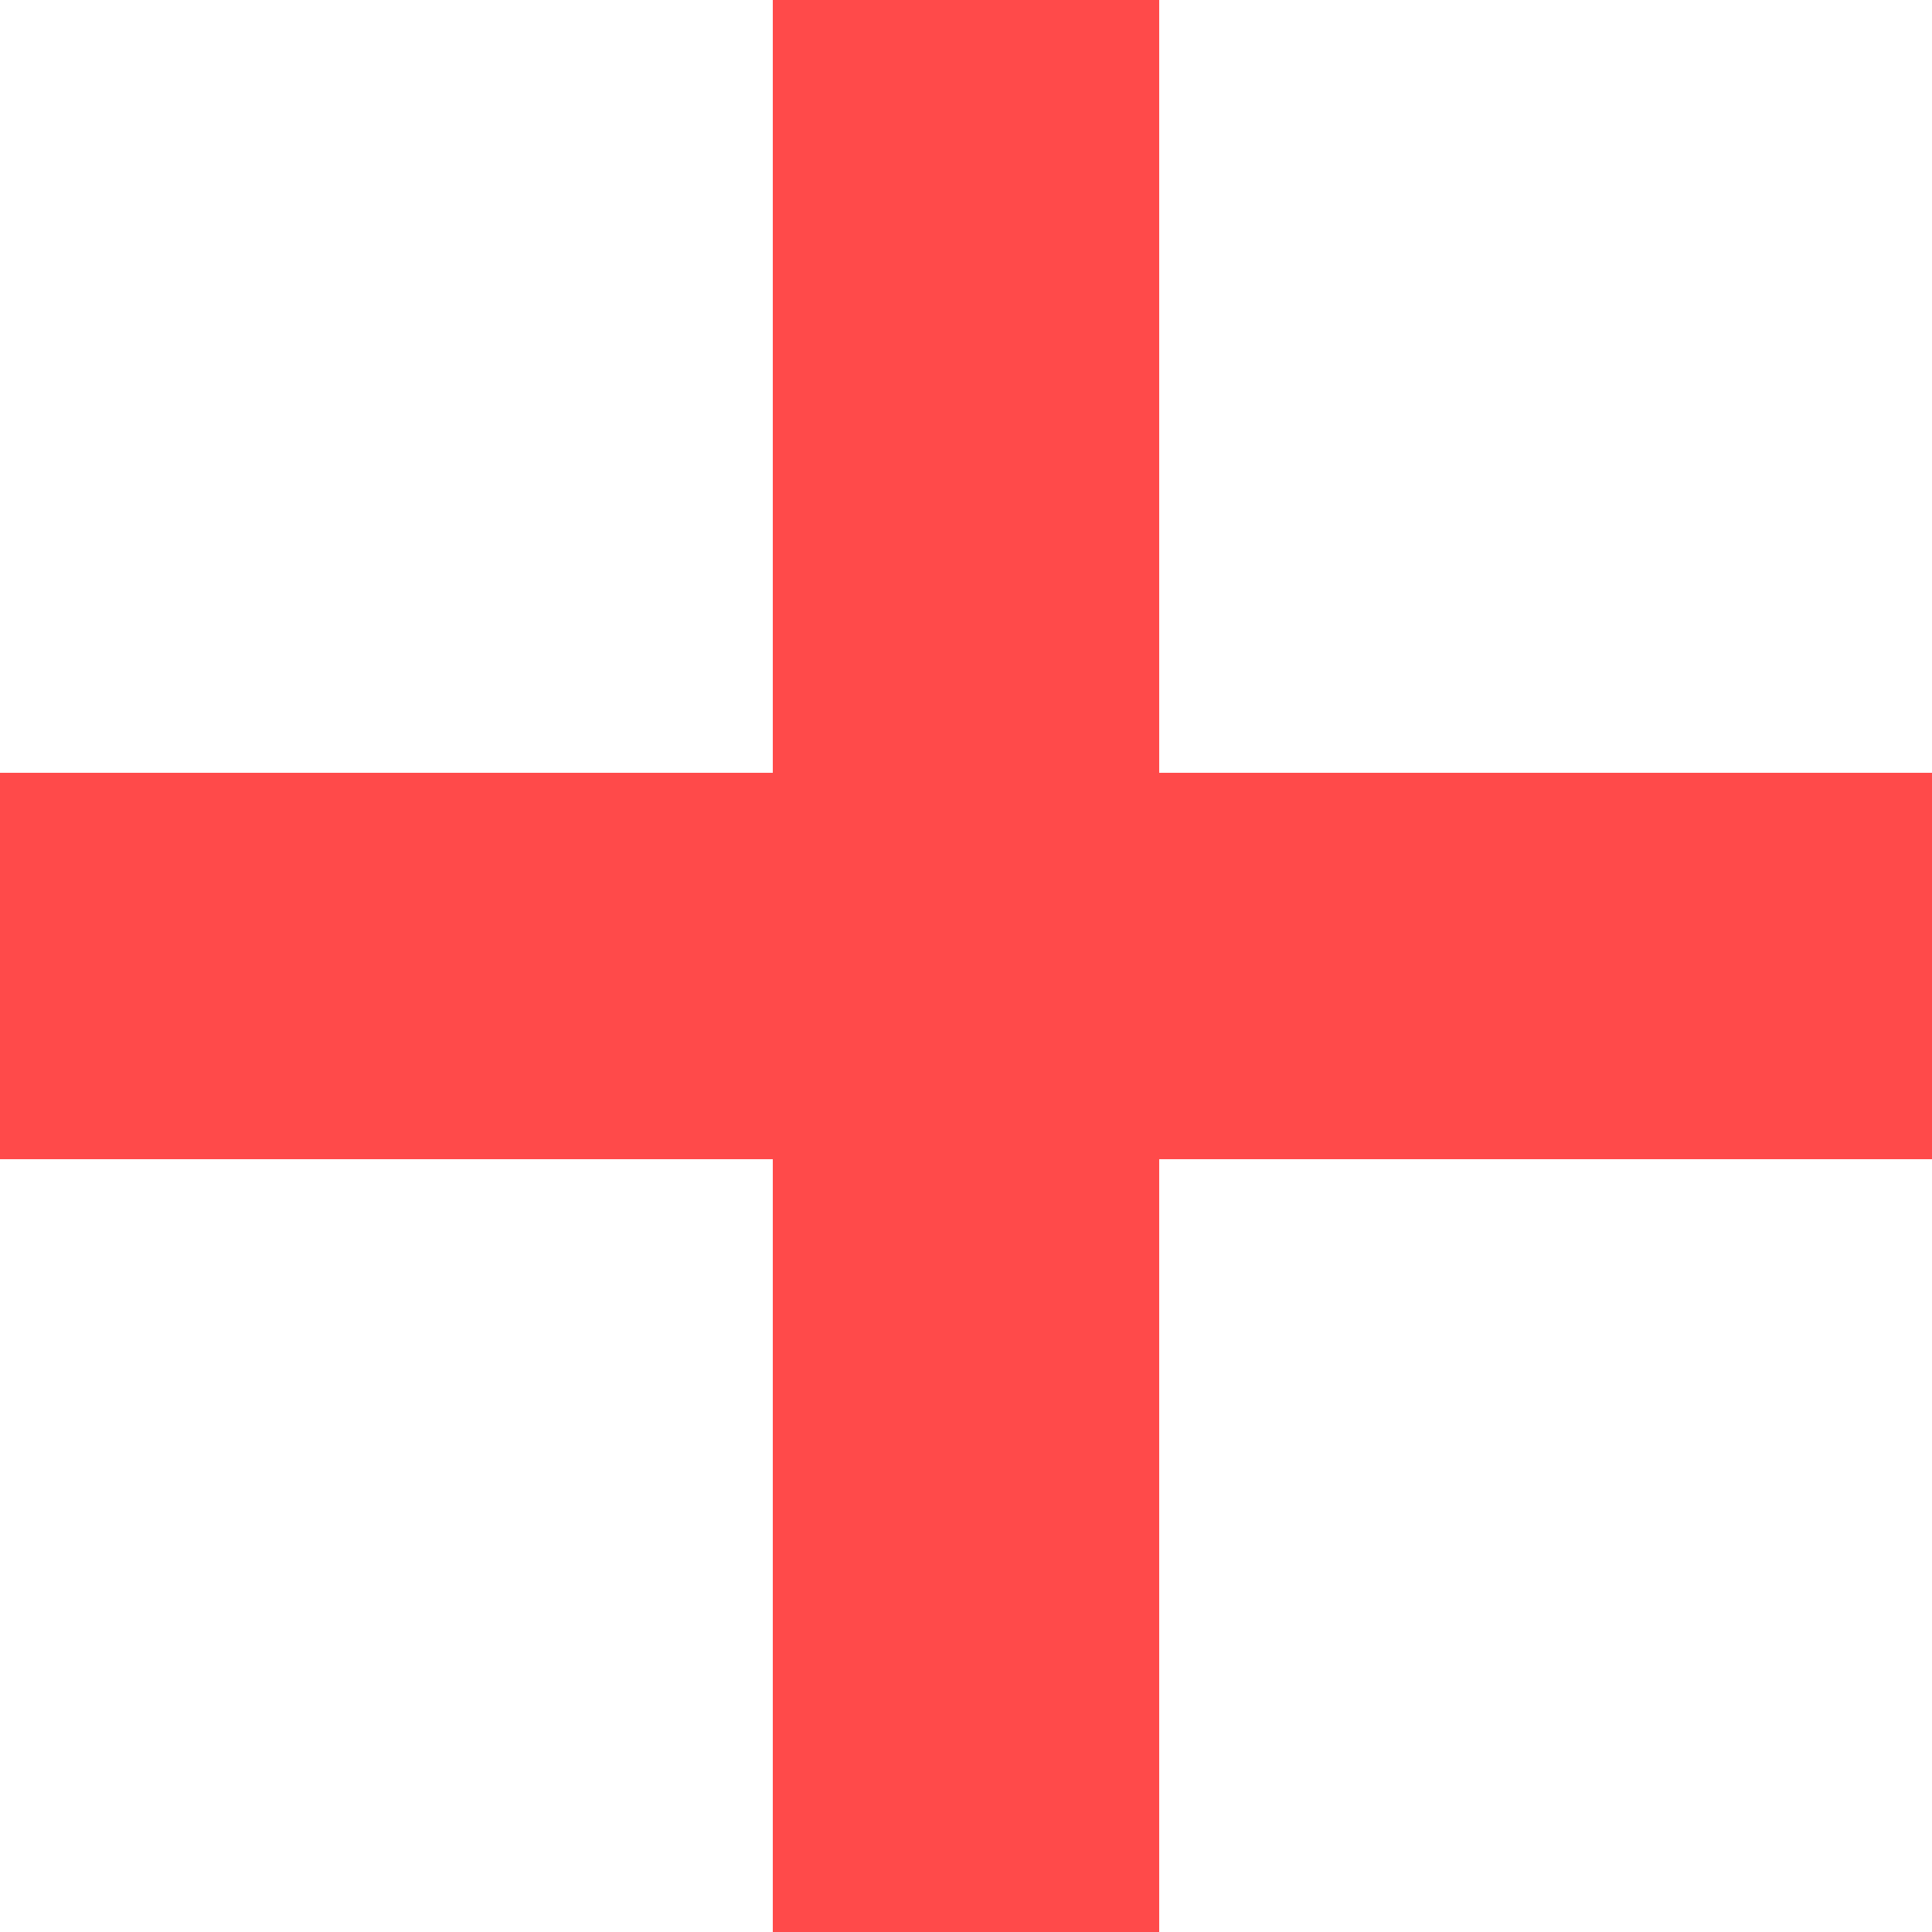
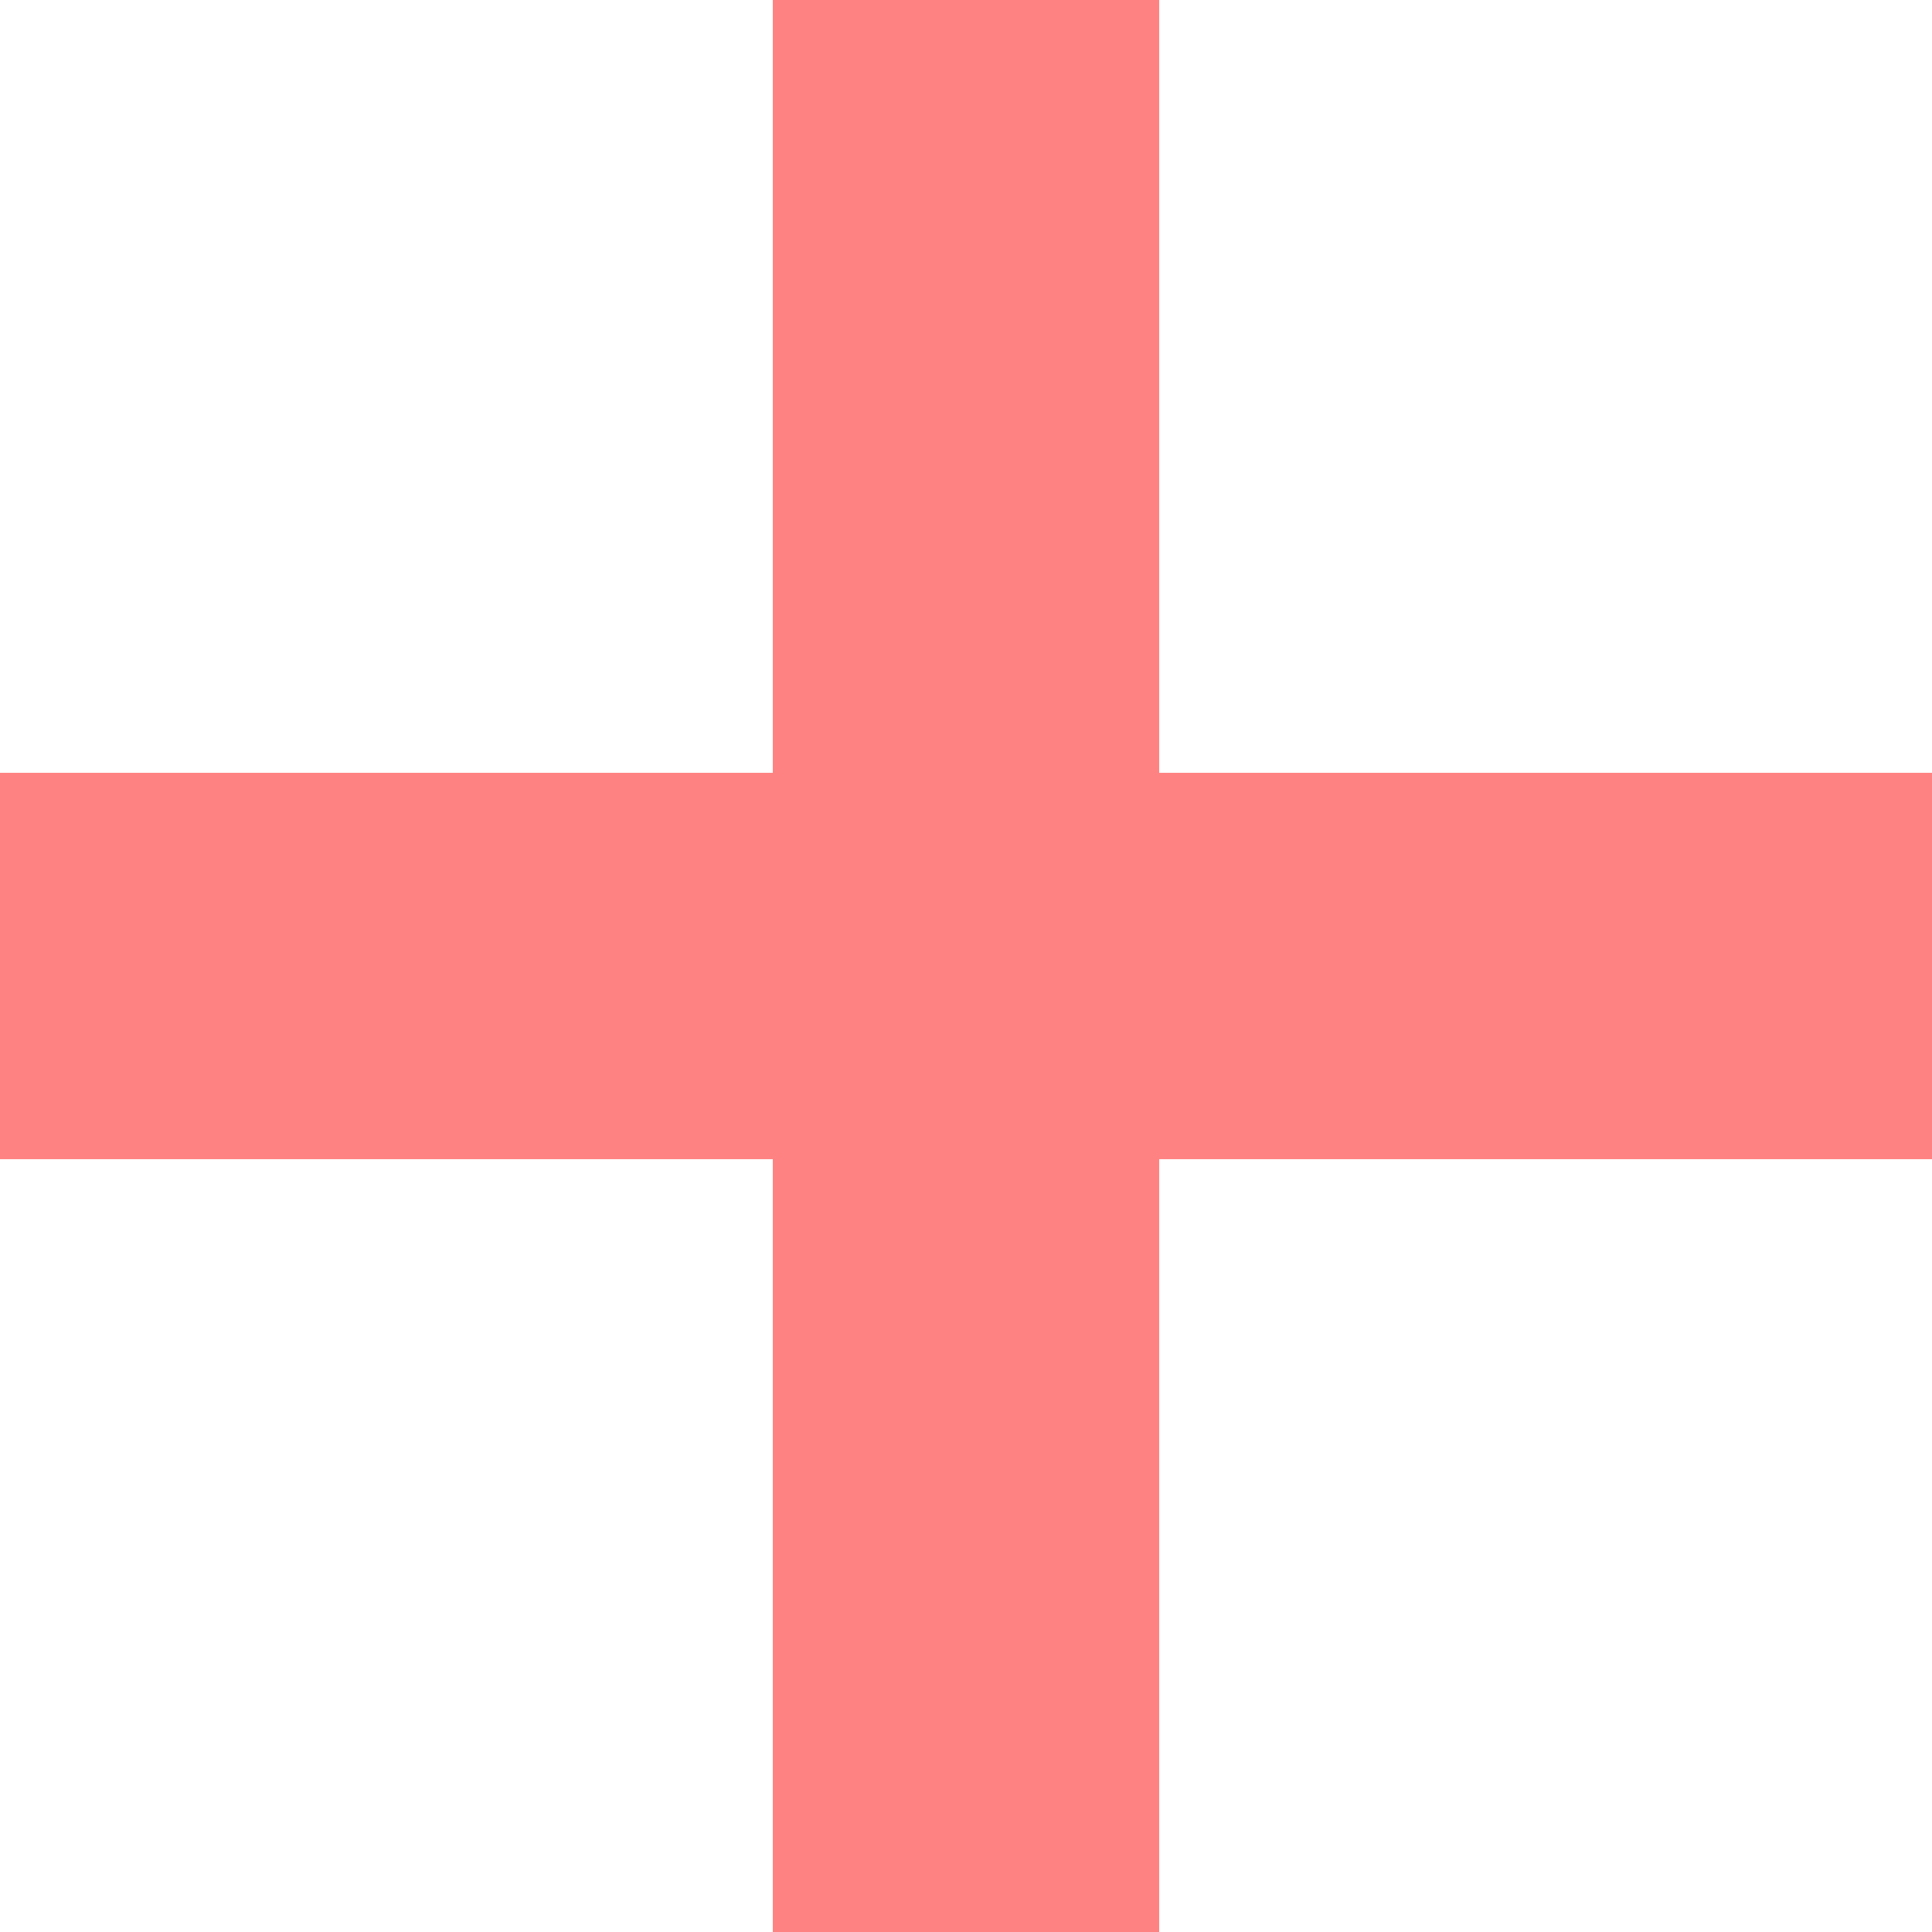
<svg xmlns="http://www.w3.org/2000/svg" width="40px" height="40px" viewBox="0 0 40 40" version="1.1">
  <defs />
  <g id="Page-1" stroke="none" stroke-width="1" fill="none" fill-rule="evenodd">
    <g id="plus">
      <rect id="Rectangle-4" fill-opacity="0" fill="#D8D8D8" x="0" y="0" width="40" height="40" />
-       <path d="M24,16 L24,0 L16,0 L16,16 L0,16 L0,24 L16,24 L16,40 L24,40 L24,24 L40,24 L40,16 L24,16 Z" id="Combined-Shape" fill="#FF4A4A" />
+       <path d="M24,16 L24,0 L16,0 L16,16 L0,16 L0,24 L16,24 L16,40 L24,40 L24,24 L40,24 L40,16 L24,16 Z" id="Combined-Shape" fill="#ff8282" />
    </g>
  </g>
</svg>
